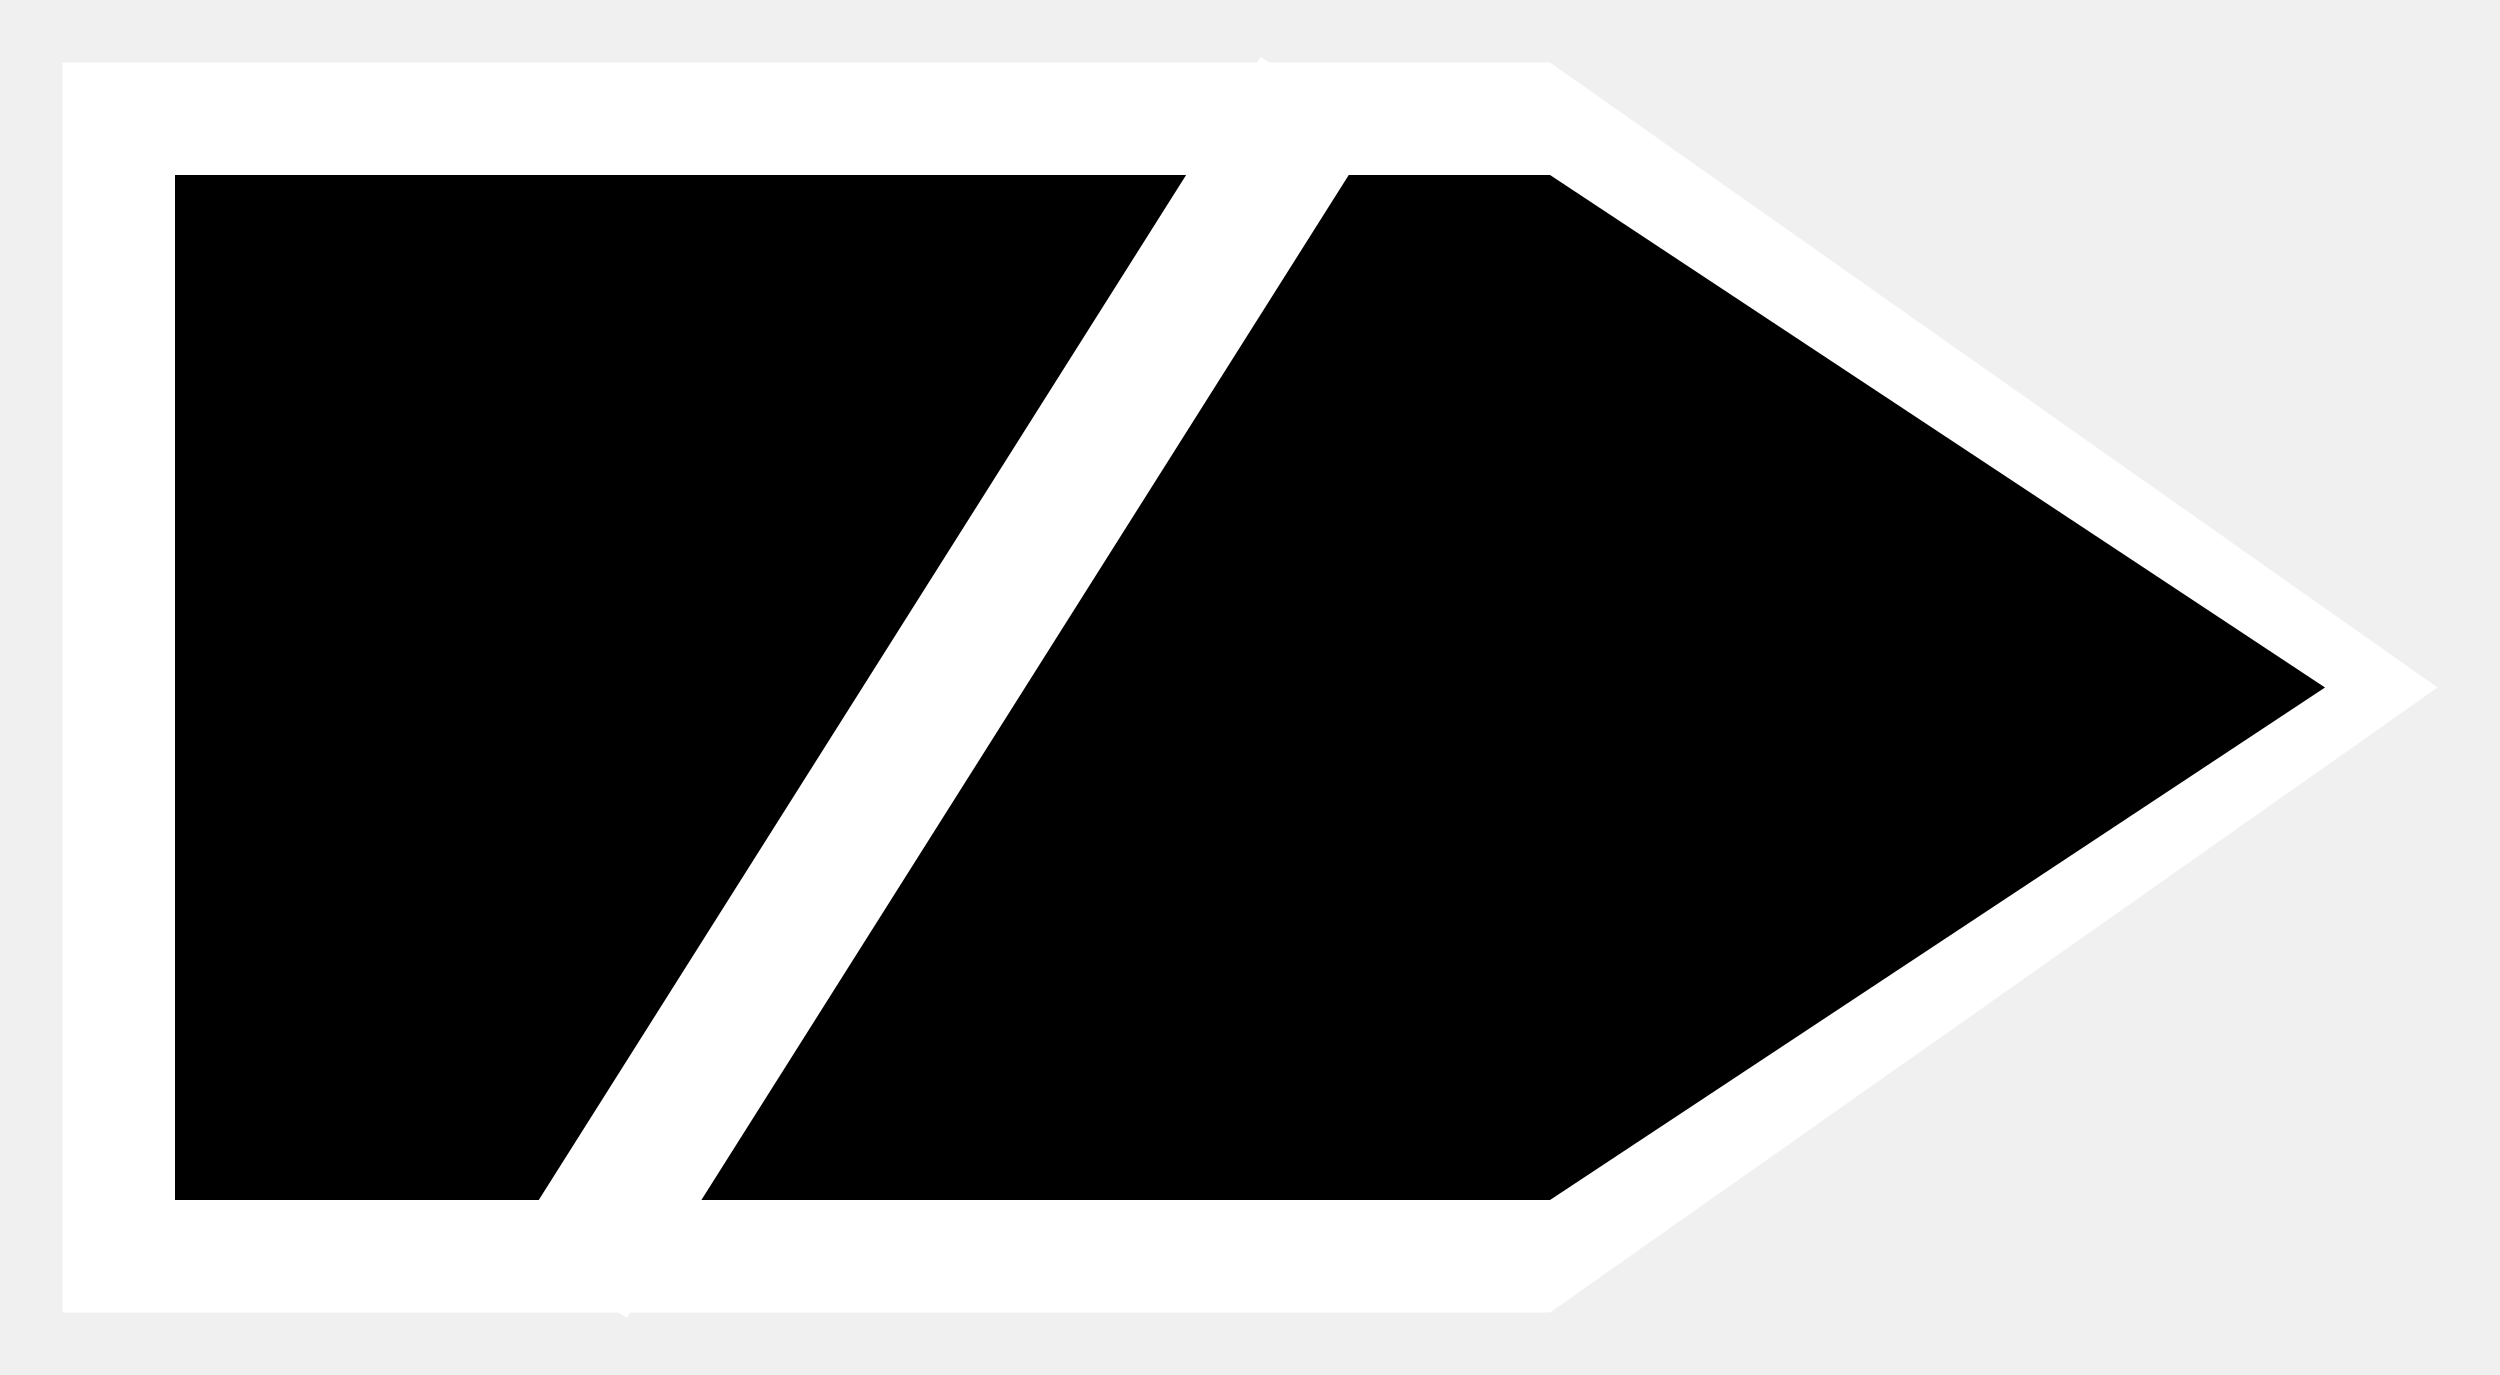
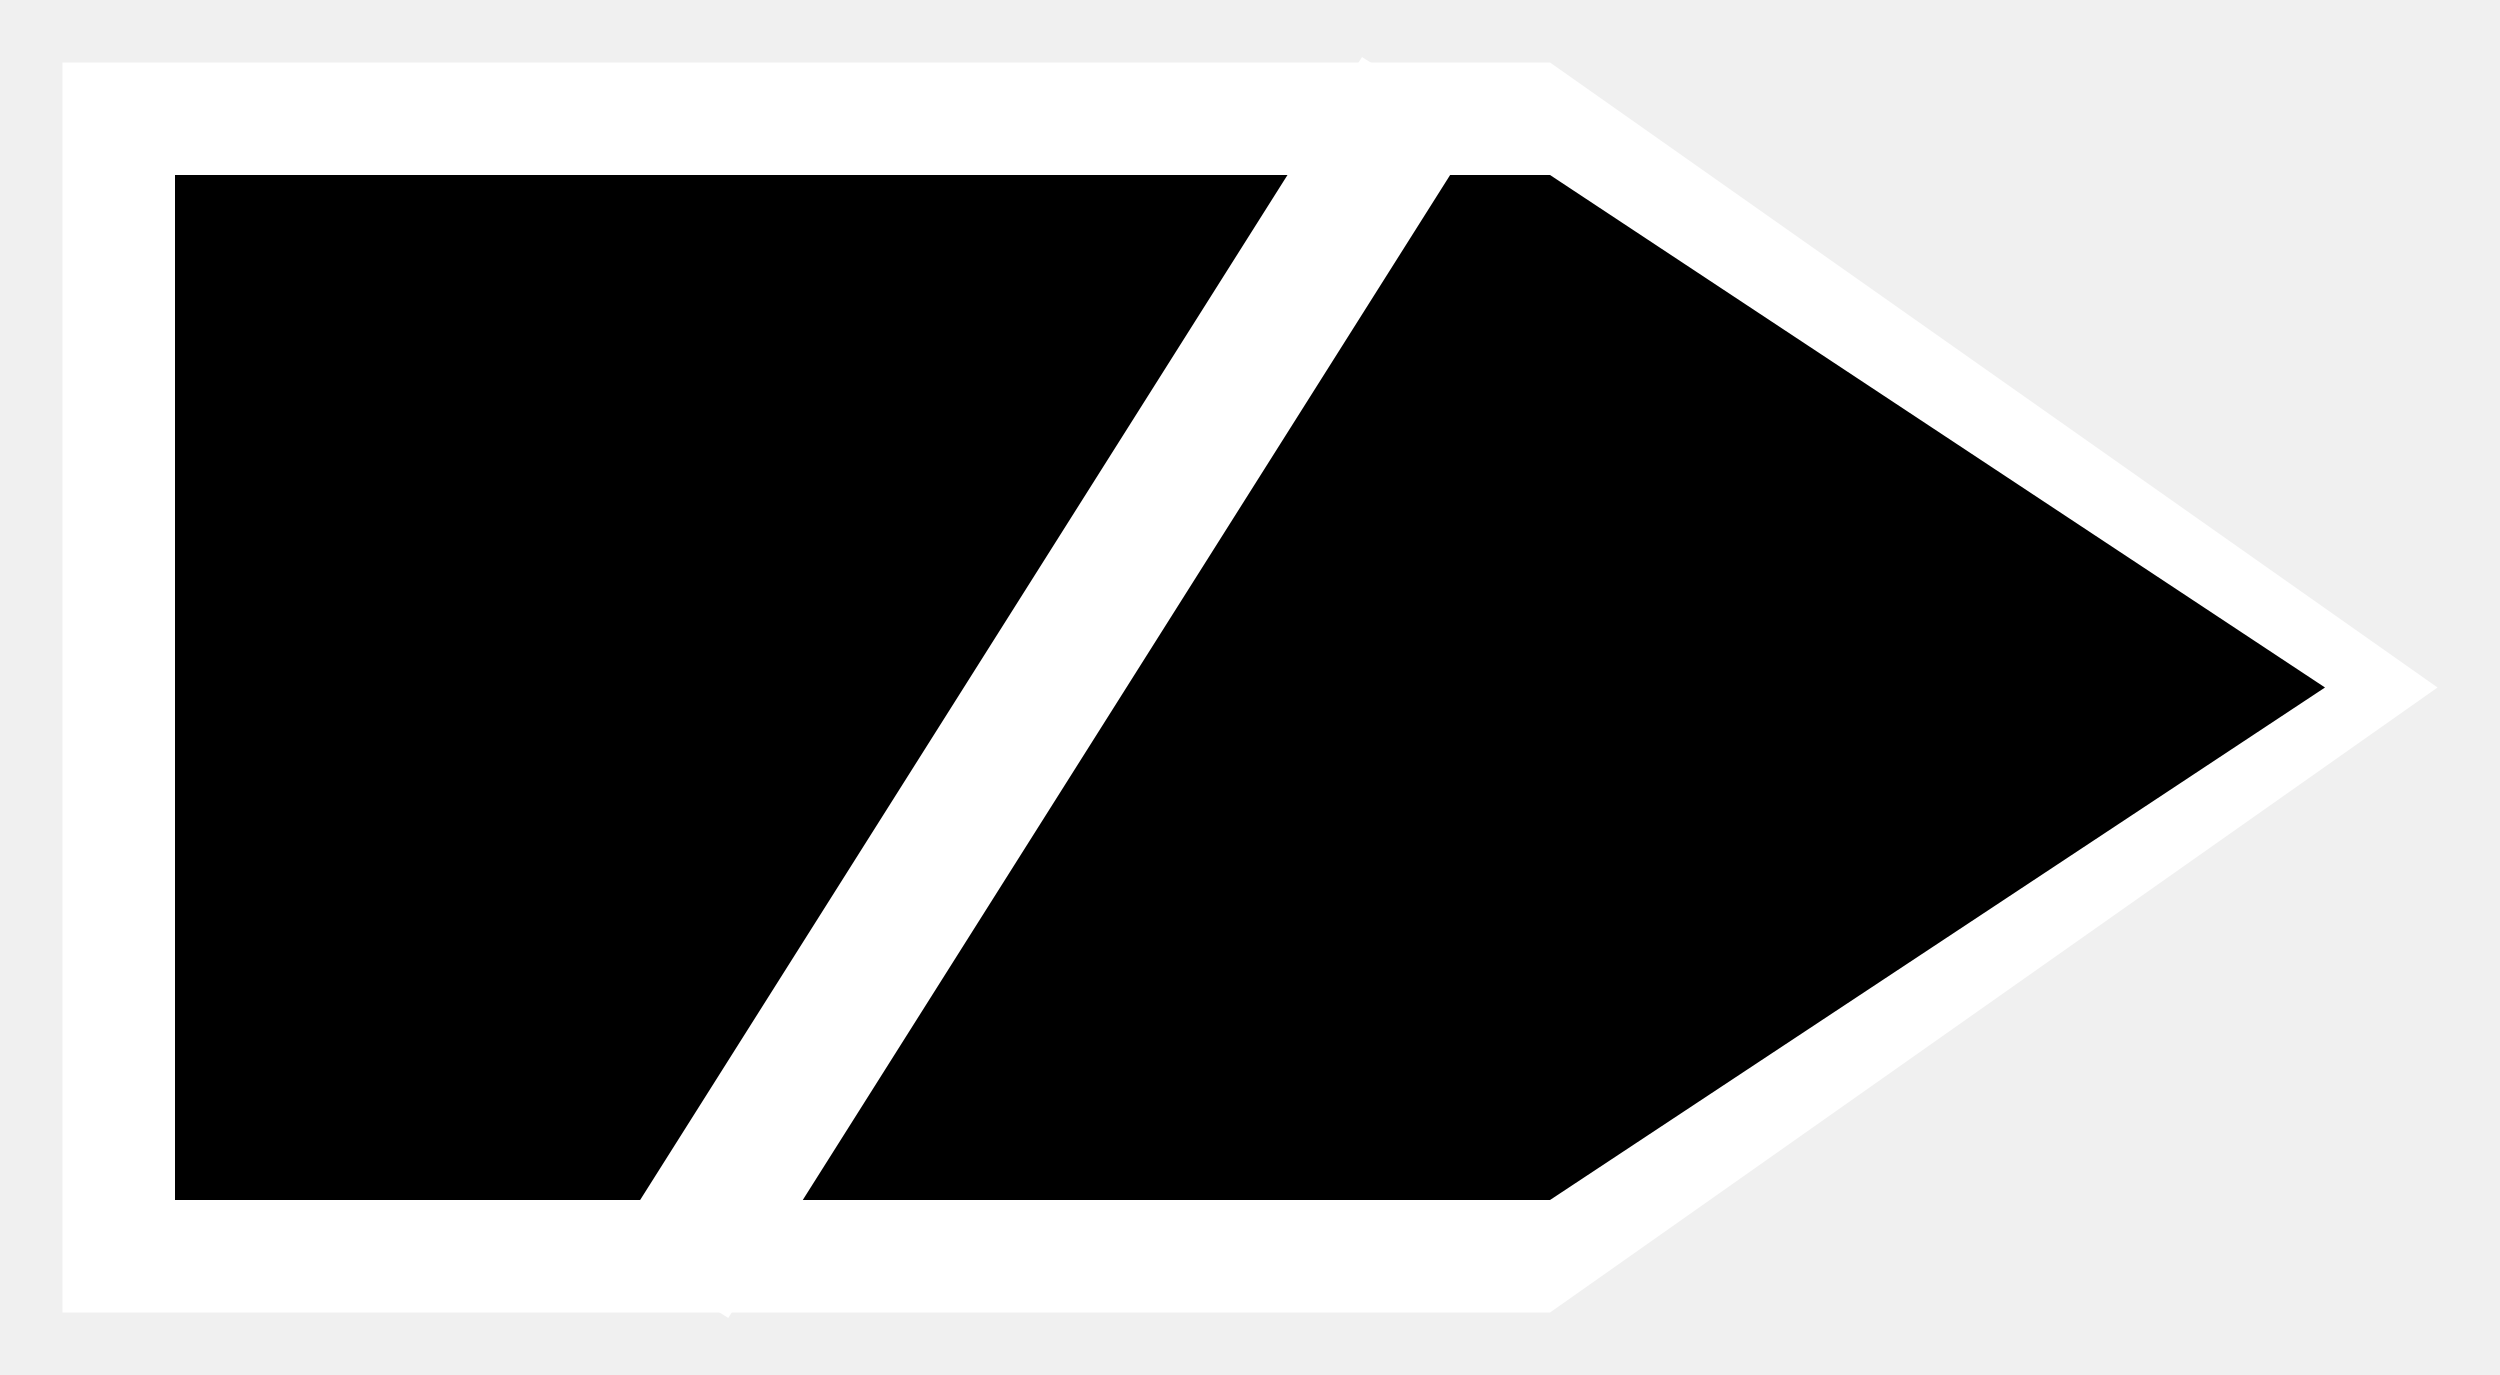
<svg xmlns="http://www.w3.org/2000/svg" width="20.0" height="11.0" viewBox="0 0 20.0 11.0">
  <path d="M0.5 0.5H12.4V10.5H0.5ZM12.4 0.5L19.5 5.5L12.4 10.5Z" fill="#ffffff" />
  <path d="M1.4 1.4H12.4V9.6H1.4ZM12.4 1.4L18.6 5.5L12.4 9.6Z" fill="#000000" />
-   <path d="M10.55 0.75L4.55 10.25" fill="none" stroke="#ffffff" stroke-width="1.1" stroke-linecap="butt" />
+   <path d="M11.361 0.75L5.361 10.25" fill="none" stroke="#ffffff" stroke-width="1.1" stroke-linecap="butt" />
</svg>
